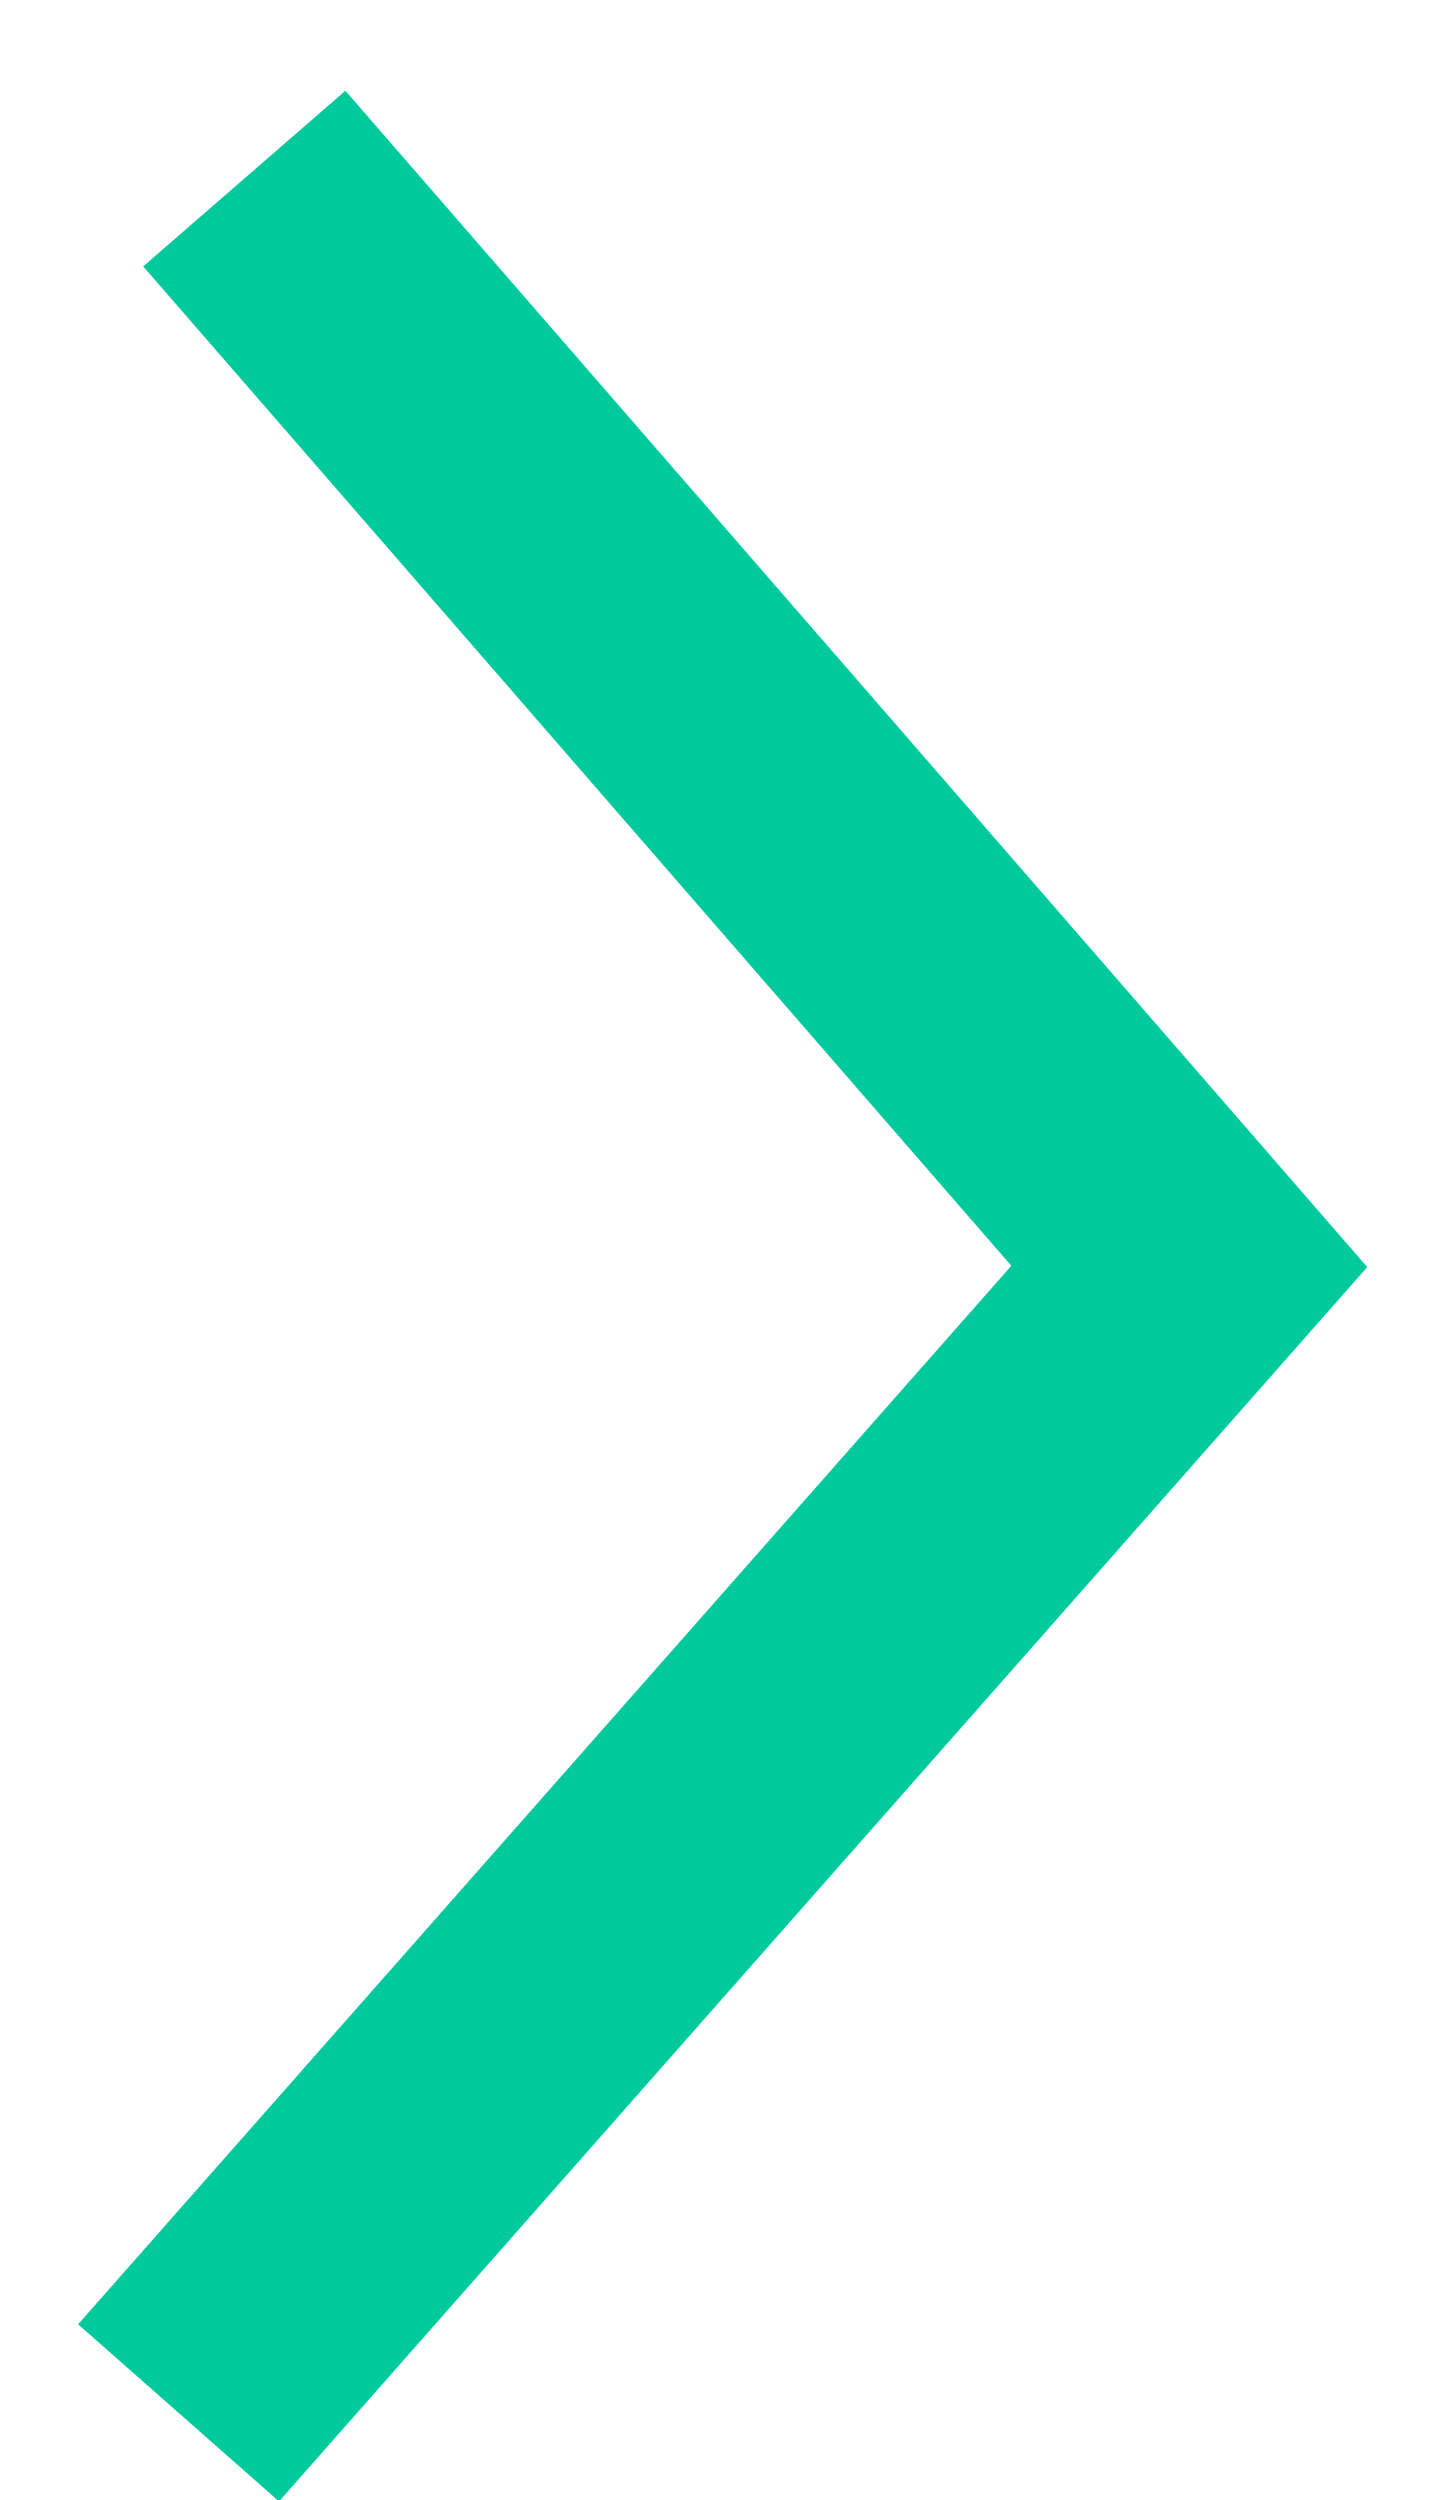
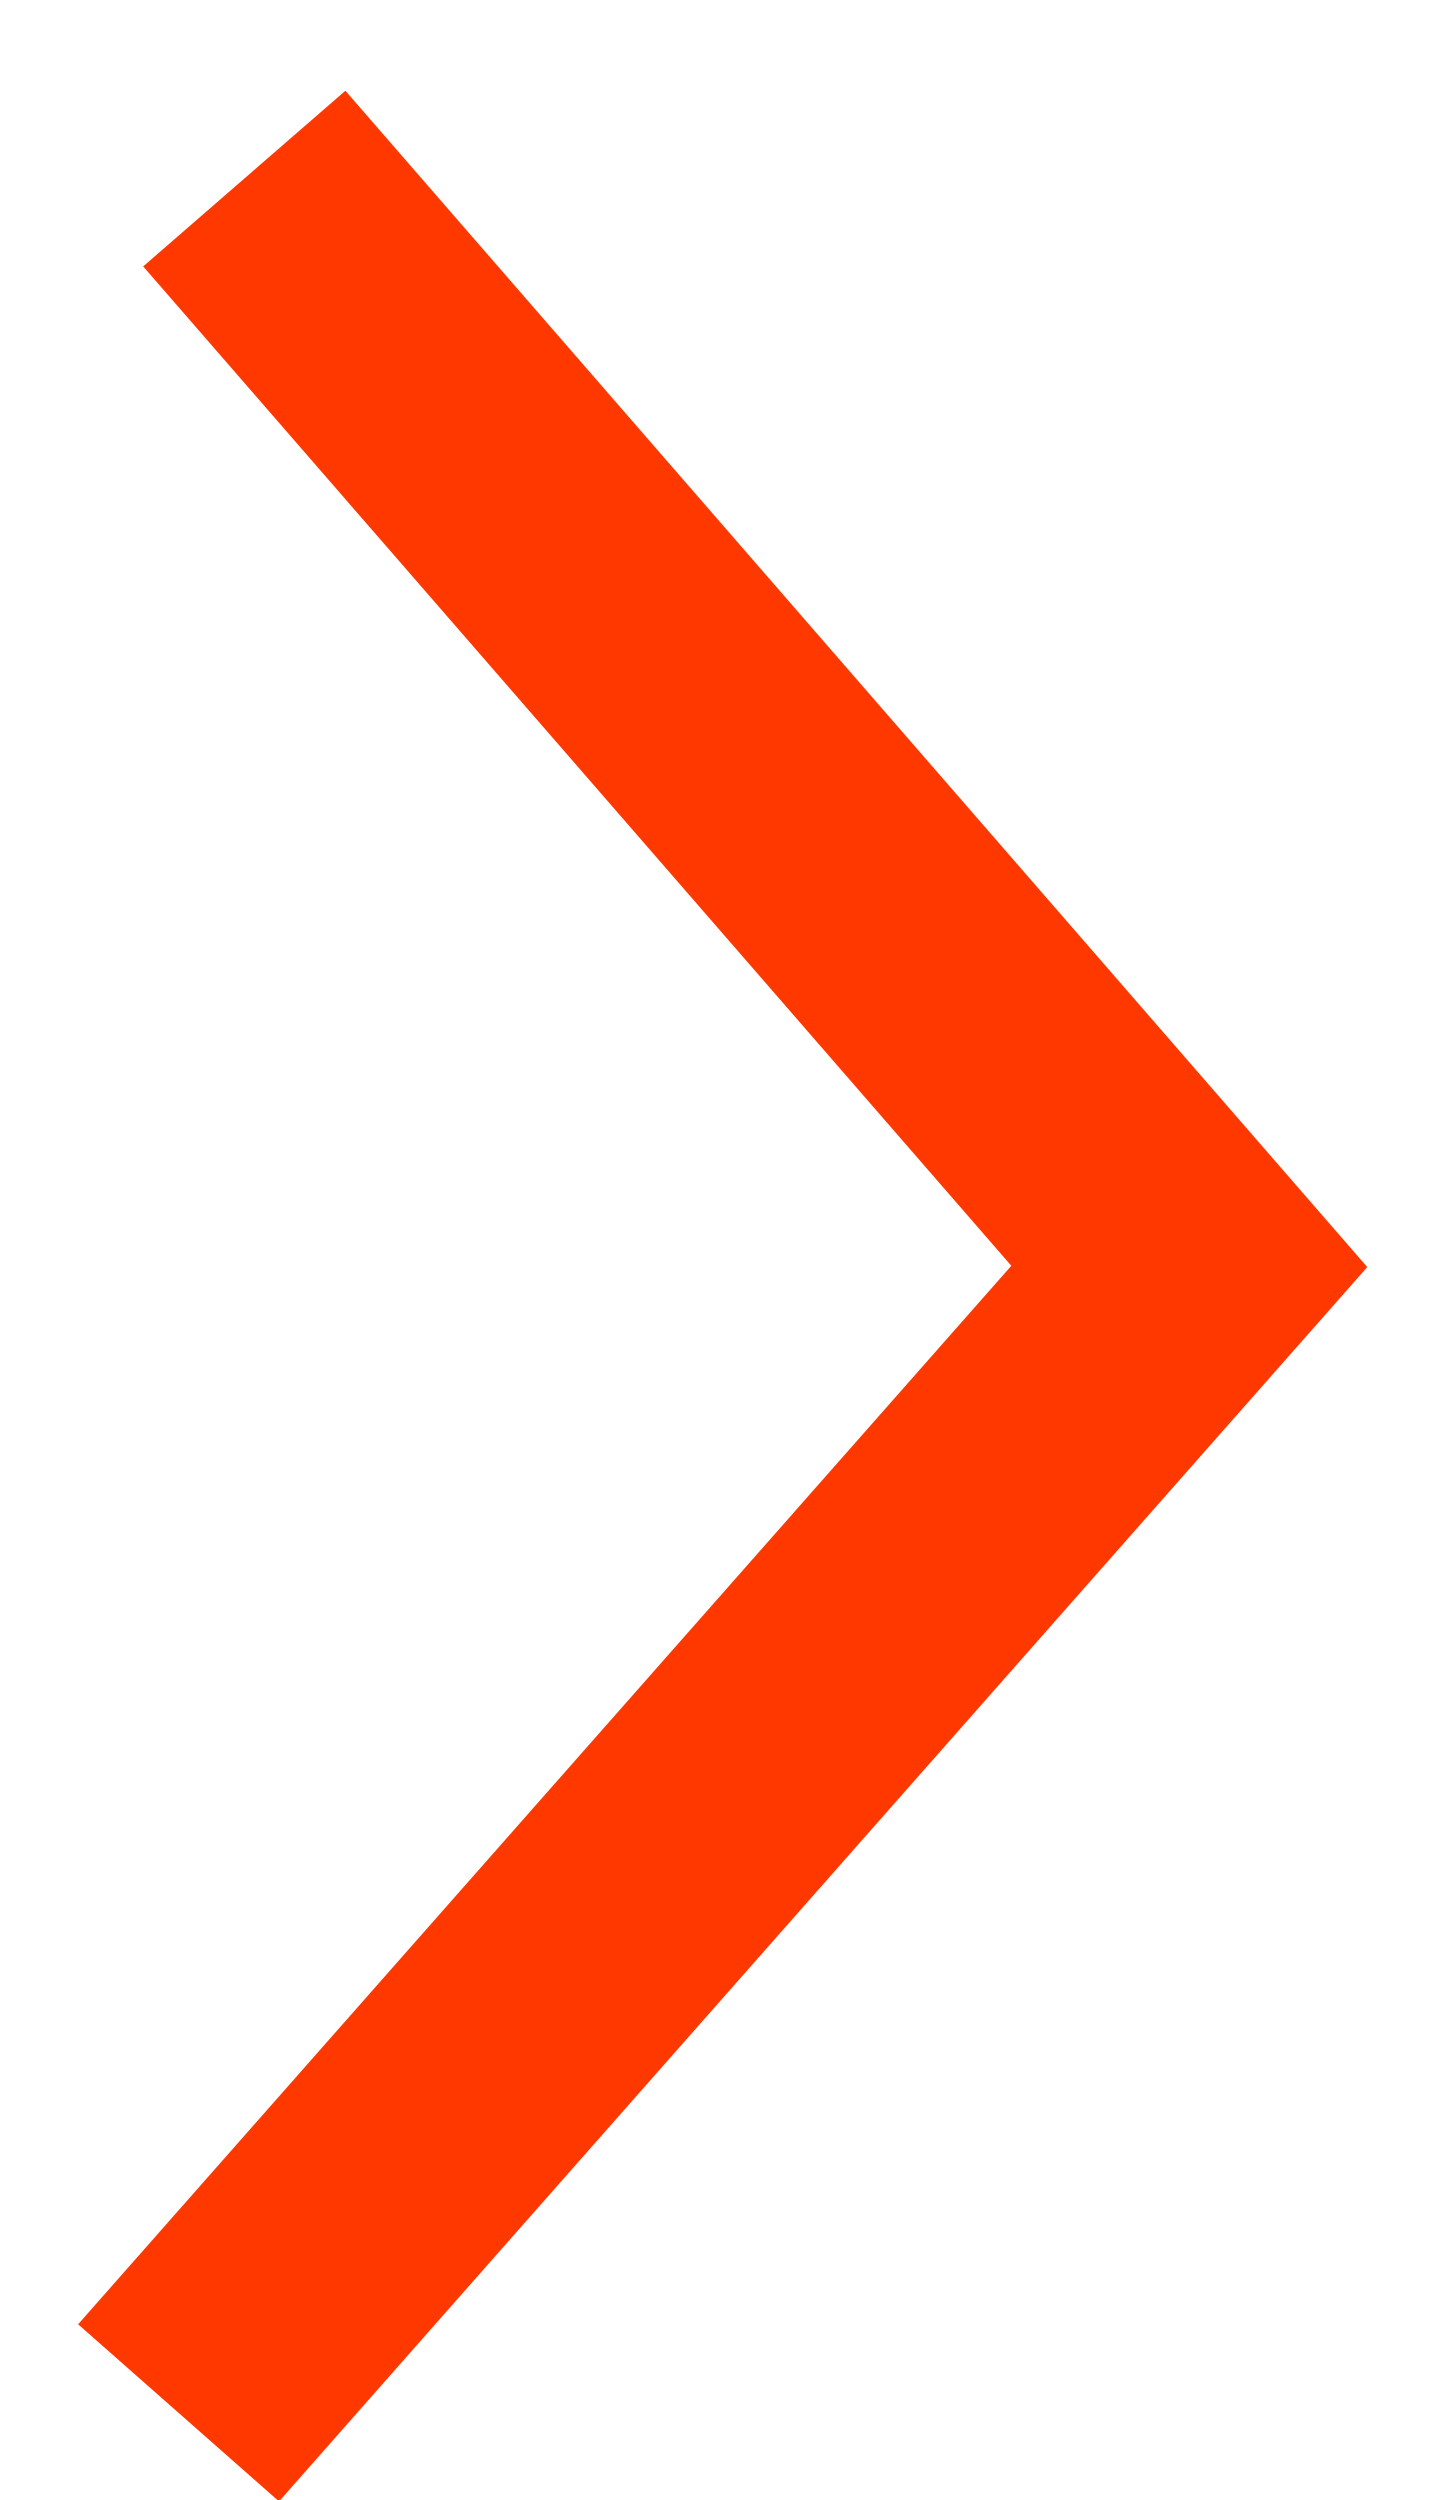
- <svg xmlns="http://www.w3.org/2000/svg" width="8" height="14" viewBox="0 0 8 14">
-   <path fill="none" fill-rule="evenodd" stroke="#00CA9D" stroke-width="1.5" d="M1.368 1L6.66 7.092 1 13.512" />
+ <svg xmlns="http://www.w3.org/2000/svg" width="16" height="28" viewBox="0 0 8 14">
+   <path fill="none" fill-rule="evenodd" stroke="#ff3800" stroke-width="1.5" d="M1.368 1L6.66 7.092 1 13.512" />
</svg>
